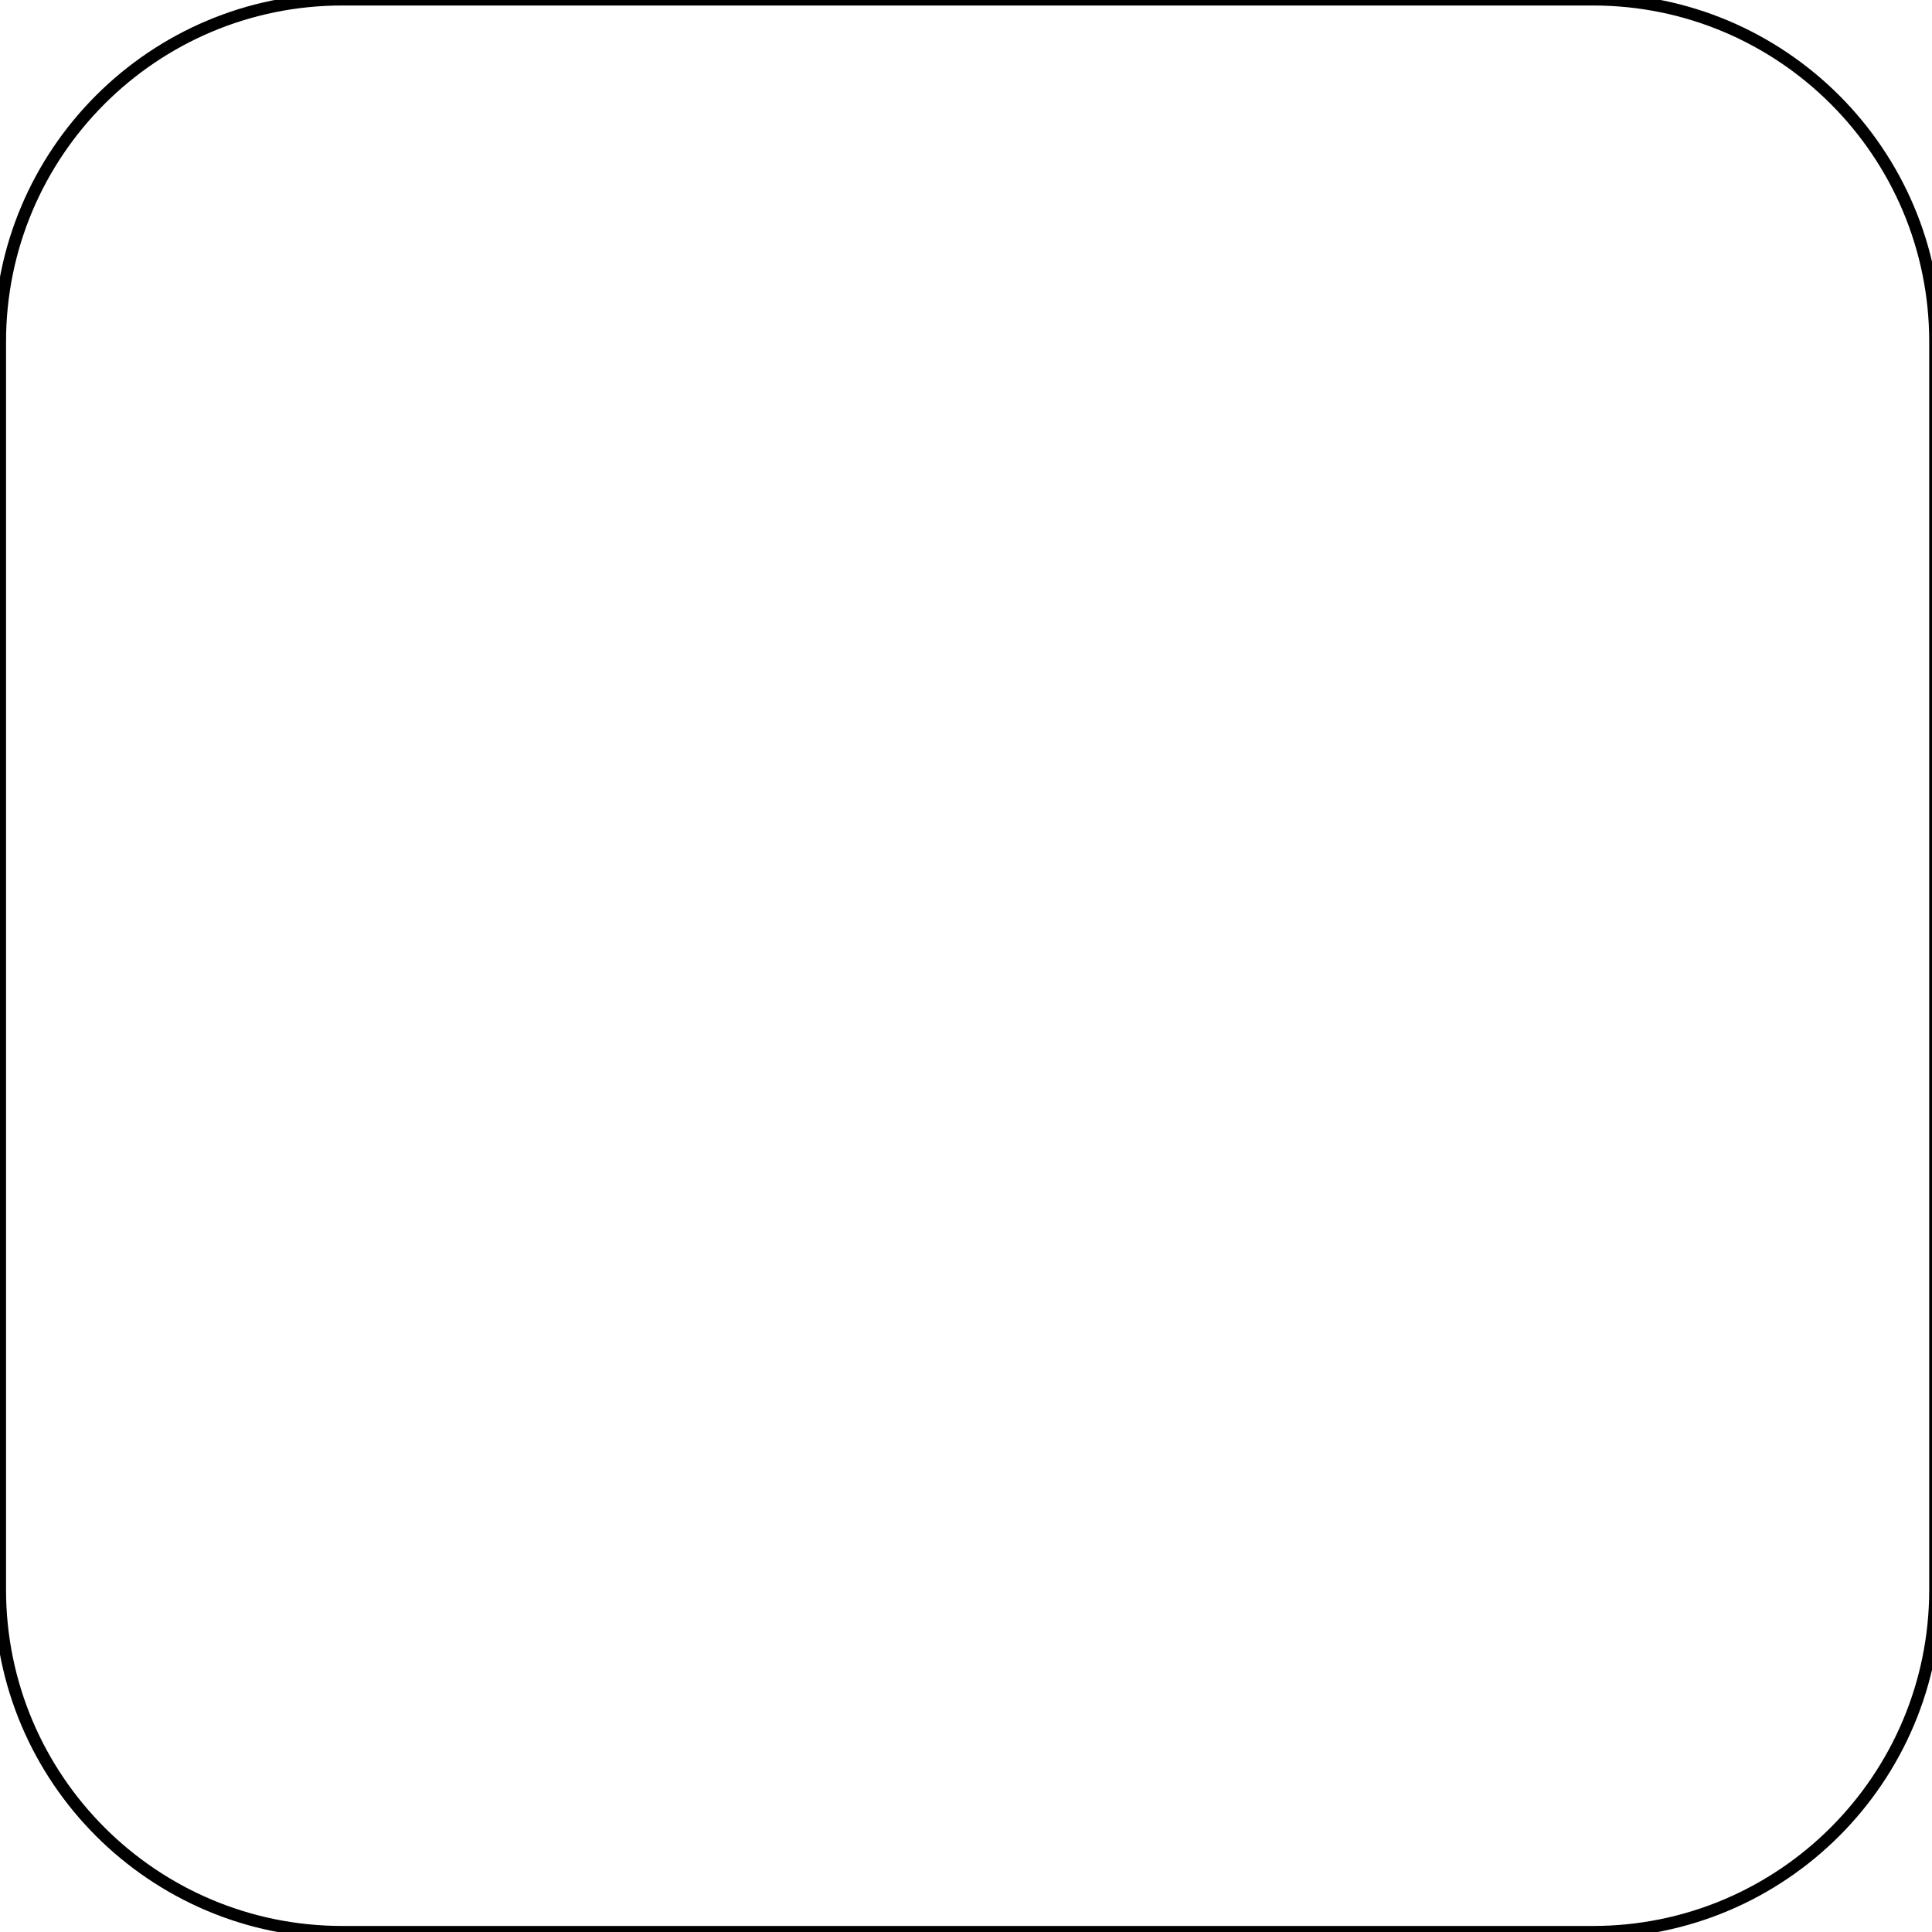
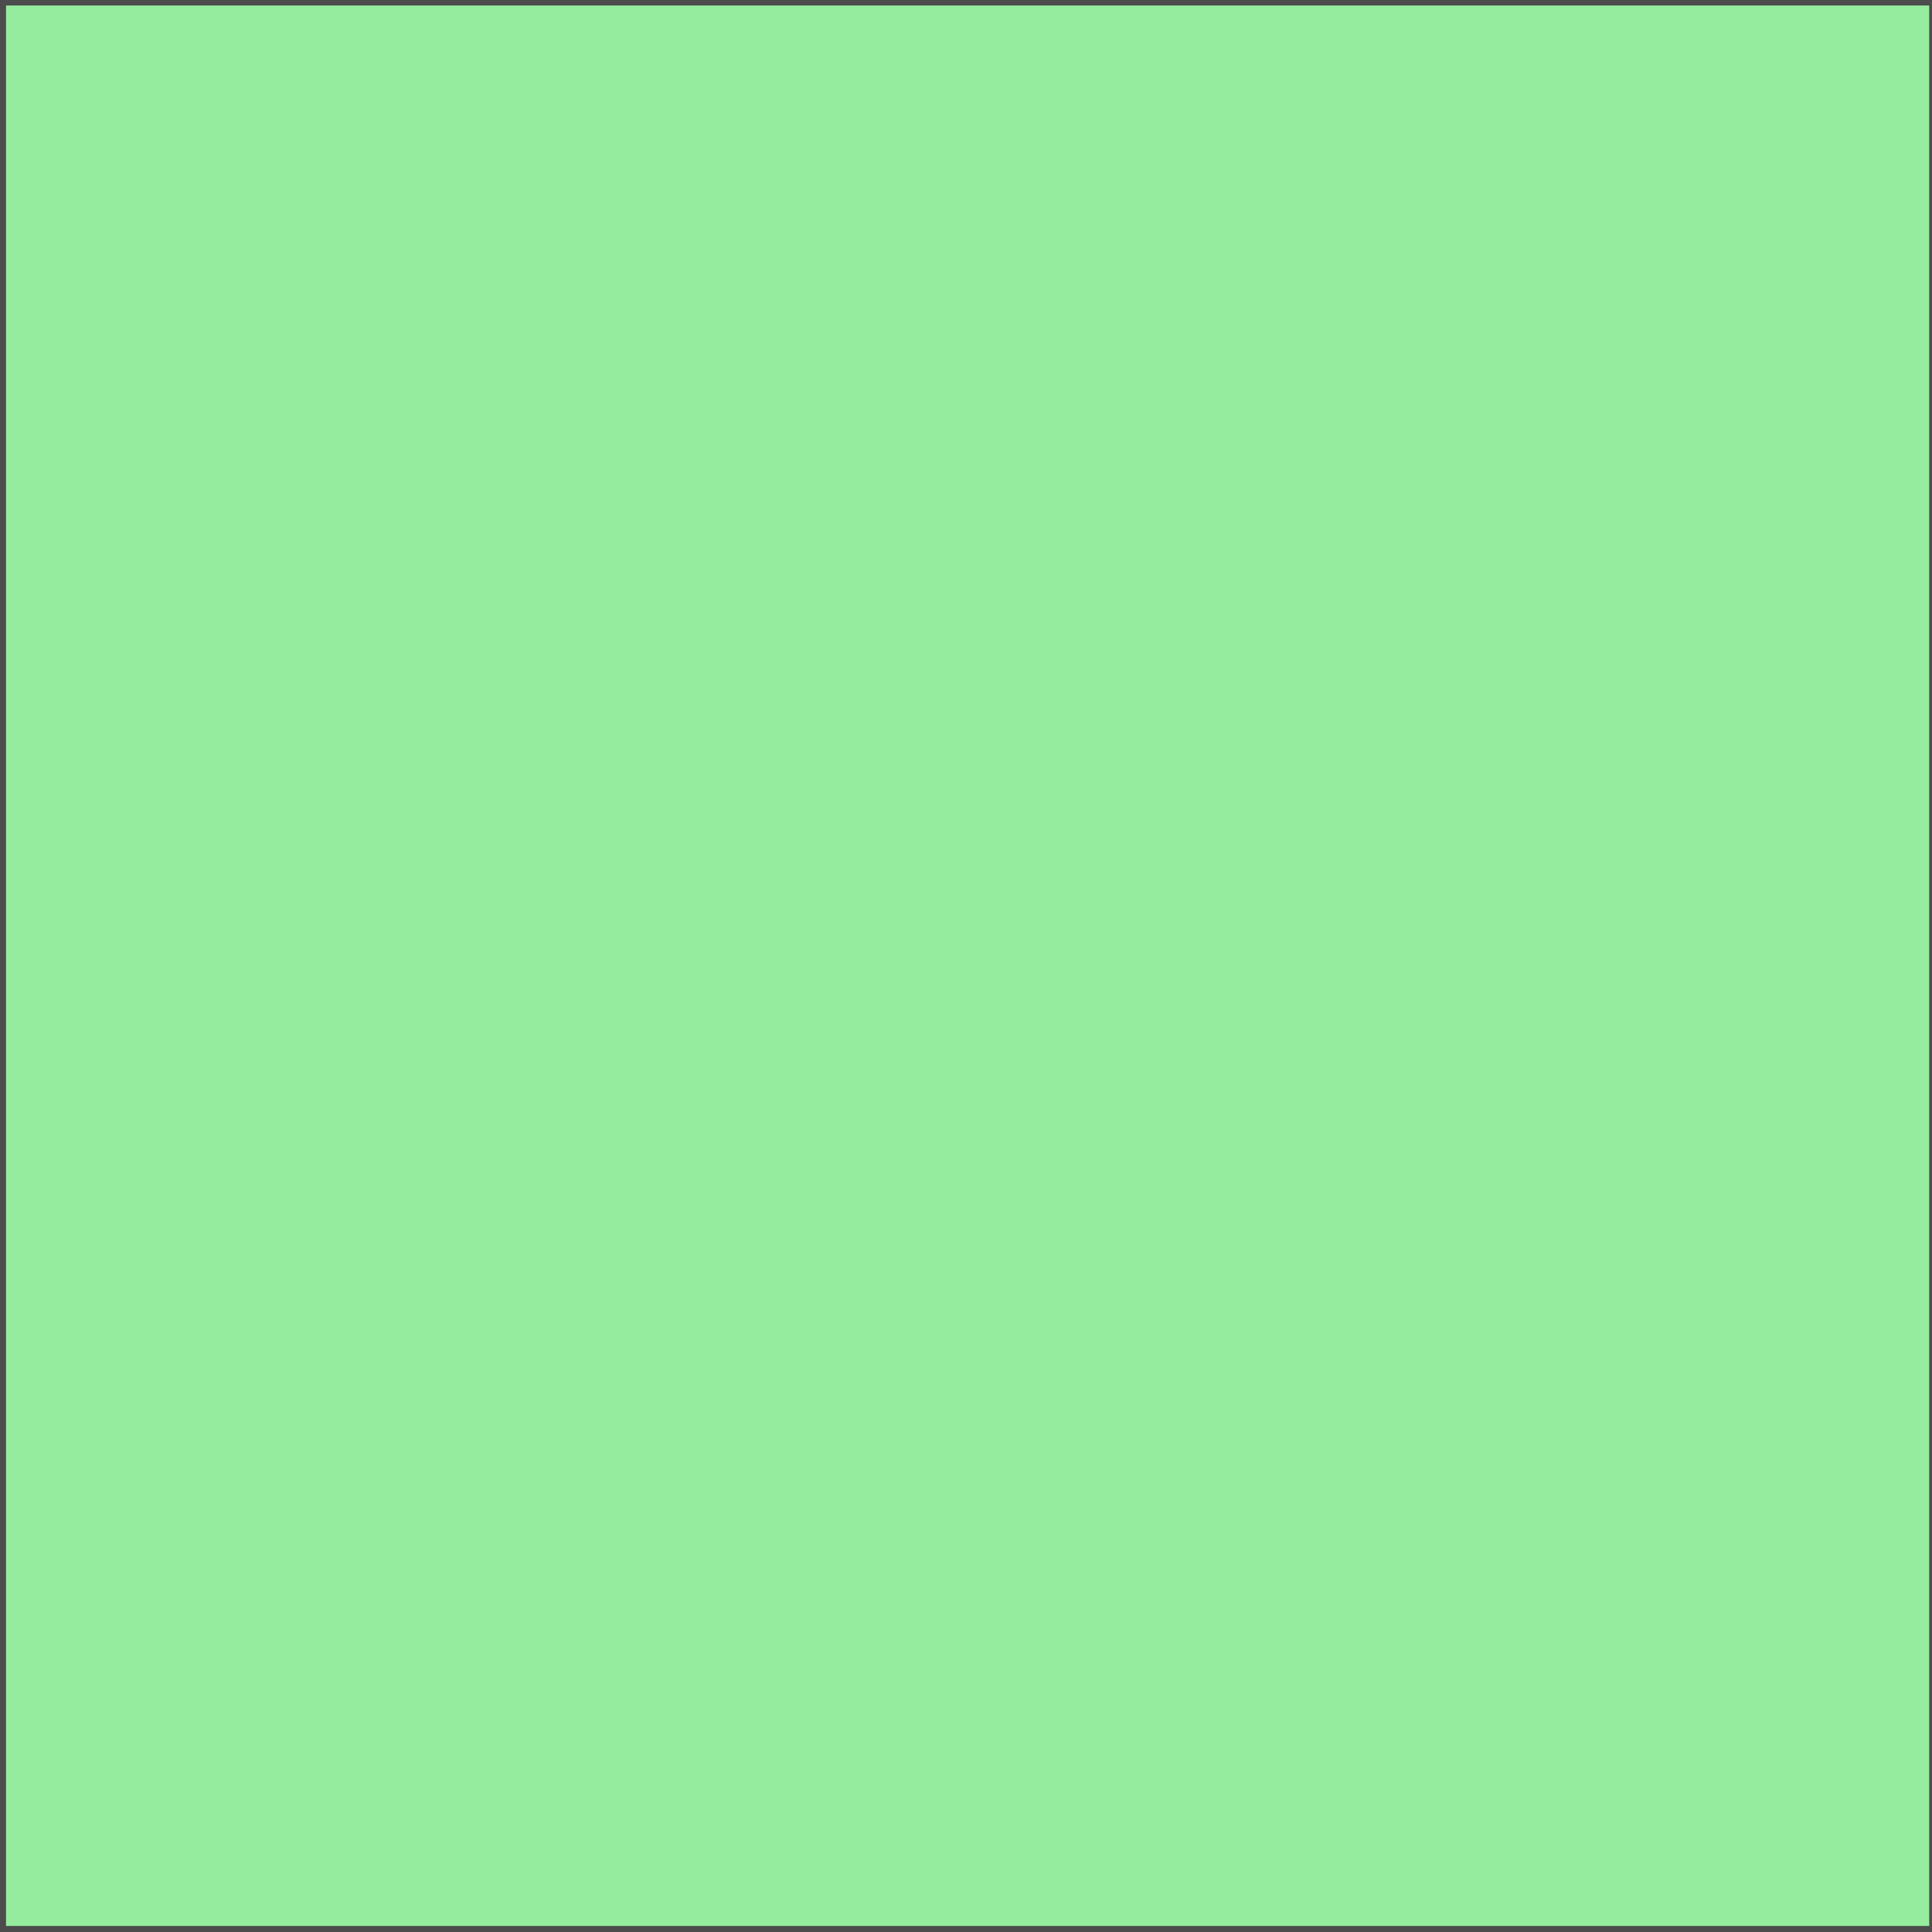
<svg xmlns="http://www.w3.org/2000/svg" xmlns:ns1="http://www.openswatchbook.org/uri/2009/osb" width="32" height="32" id="svg2" version="1.1">
  <defs id="defs4">
    <linearGradient id="linearGradient5867" ns1:paint="solid">
      <stop style="stop-color:#c4000e;stop-opacity:1;" offset="0" id="stop5869" />
    </linearGradient>
  </defs>
  <g id="layer1" transform="translate(0,-1020.362)" style="display:none">
    <rect style="fill:none;stroke:#000000;stroke-width:0.2;stroke-linecap:butt;stroke-linejoin:miter;stroke-miterlimit:4;stroke-opacity:1;stroke-dasharray:none" id="rect2997" width="32.054" height="32.009" x="0" y="-0.009" transform="translate(0,1020.362)" />
  </g>
  <g style="display:none" transform="translate(0,-1020.362)" id="g3018">
    <rect transform="translate(0,1020.362)" y="-0.009" x="0" height="32.009" width="32.054" id="rect3020" style="opacity:0.7;fill:#002255;fill-opacity:0.588;stroke:#000000;stroke-width:0.2;stroke-linecap:butt;stroke-linejoin:miter;stroke-miterlimit:4;stroke-opacity:1;stroke-dasharray:none" />
  </g>
  <g id="g4395" transform="translate(0,-1020.362)" style="display:none">
    <rect style="opacity:0.7;fill:#c4000e;fill-opacity:0.588;stroke:#000000;stroke-width:0.2;stroke-linecap:butt;stroke-linejoin:miter;stroke-miterlimit:4;stroke-opacity:1;stroke-dasharray:none" id="rect4397" width="32.054" height="32.009" x="0" y="-0.009" transform="translate(0,1020.362)" />
  </g>
-   <g style="display:inline" transform="translate(0,-1020.362)" id="g5916">
-     <rect transform="translate(0,1020.362)" y="-0.009" x="0" height="32.009" width="32.054" id="rect5918" style="fill:none;stroke:#000000;stroke-width:0.2;stroke-linecap:butt;stroke-linejoin:miter;stroke-miterlimit:4;stroke-opacity:1;stroke-dasharray:none" ry="5.67" />
+   <g id="g5997" transform="translate(0,-1020.362)" style="display:inline">
+     <rect style="opacity:0.7;fill:#00d013;fill-opacity:0.588;stroke:#000000;stroke-width:0.2;stroke-linecap:butt;stroke-linejoin:miter;stroke-miterlimit:4;stroke-opacity:1;stroke-dasharray:none" id="rect5999" width="32.054" height="32.009" x="0" y="-0.009" transform="translate(0,1020.362)" />
  </g>
</svg>
